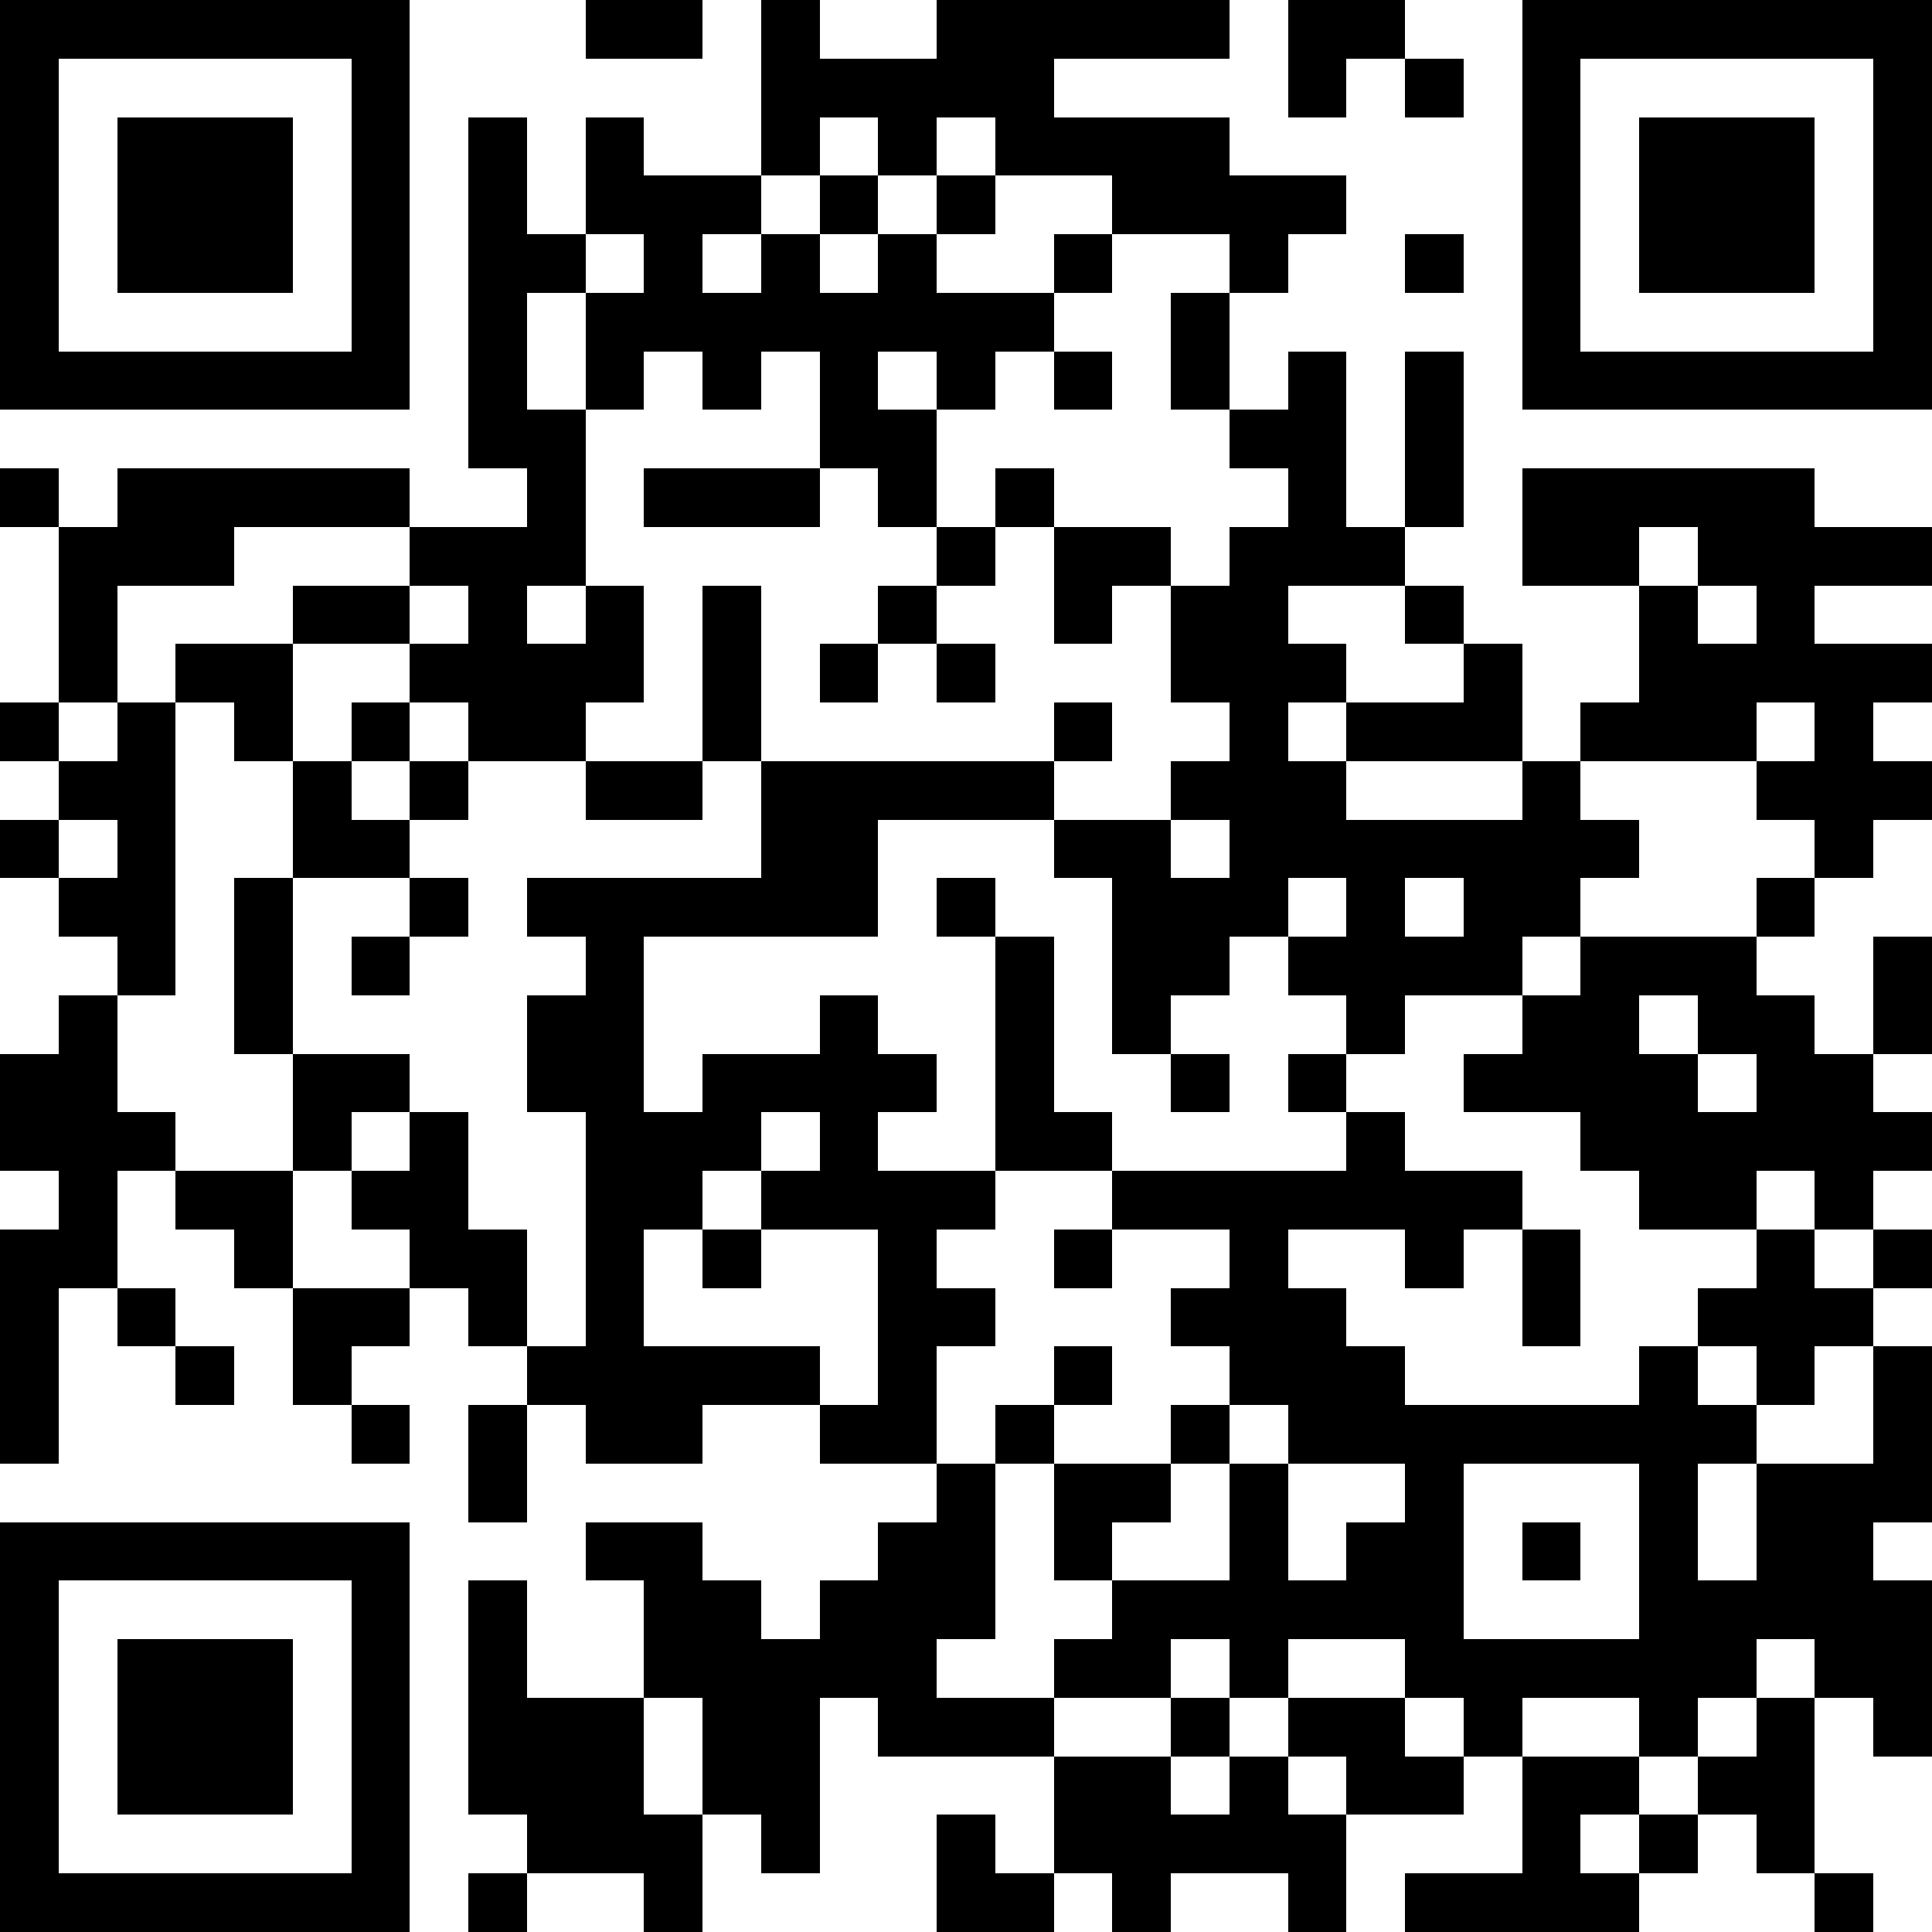
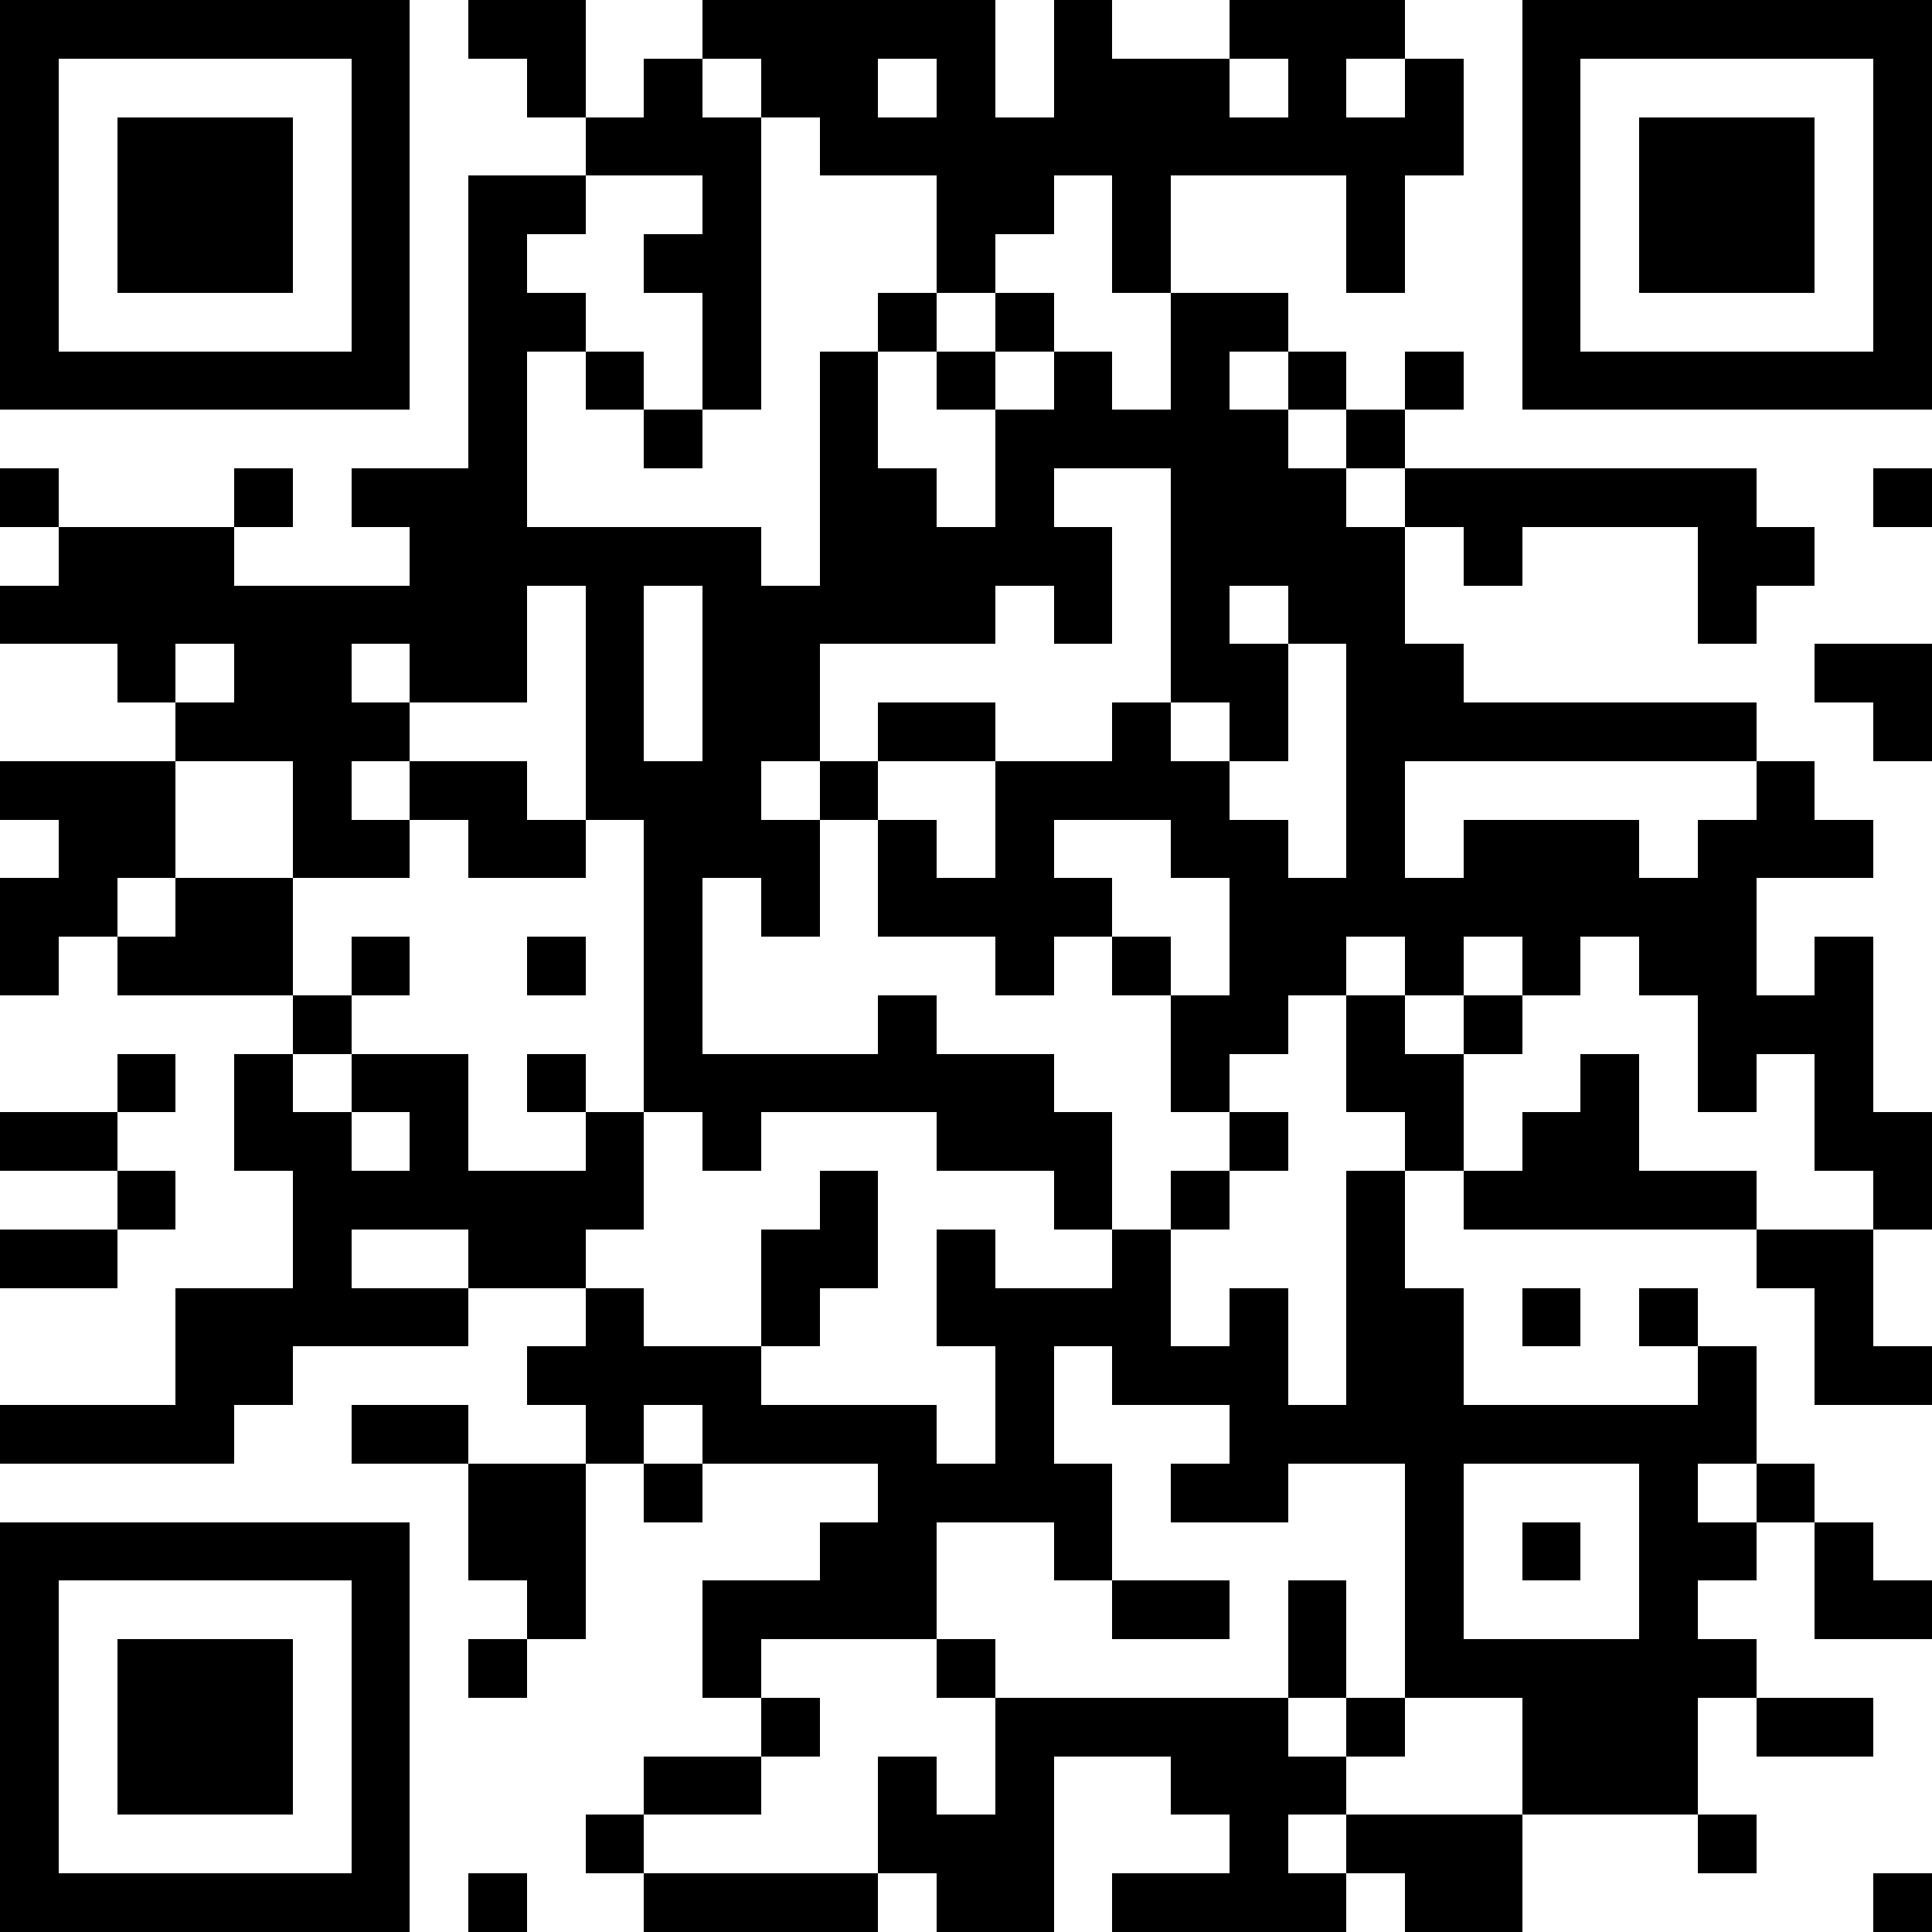
<svg xmlns="http://www.w3.org/2000/svg" viewBox="0 0 33 33" shape-rendering="crispEdges">
-   <path stroke="#000000" d="M0 0.5h7m3 0h2m1 0h1m2 0h5m1 0h2m2 0h7M0 1.5h1m5 0h1m6 0h5m4 0h1m1 0h1m1 0h1m5 0h1M0 2.5h1m1 0h3m1 0h1m1 0h1m1 0h1m2 0h1m1 0h1m1 0h4m5 0h1m1 0h3m1 0h1M0 3.5h1m1 0h3m1 0h1m1 0h1m1 0h3m1 0h1m1 0h1m2 0h4m3 0h1m1 0h3m1 0h1M0 4.5h1m1 0h3m1 0h1m1 0h2m1 0h1m1 0h1m1 0h1m2 0h1m2 0h1m2 0h1m1 0h1m1 0h3m1 0h1M0 5.5h1m5 0h1m1 0h1m1 0h8m2 0h1m5 0h1m5 0h1M0 6.5h7m1 0h1m1 0h1m1 0h1m1 0h1m1 0h1m1 0h1m1 0h1m1 0h1m1 0h1m1 0h7M8 7.5h2m4 0h2m5 0h2m1 0h1M0 8.5h1m1 0h5m2 0h1m1 0h3m1 0h1m1 0h1m4 0h1m1 0h1m1 0h5M1 9.5h3m3 0h3m6 0h1m1 0h2m1 0h3m2 0h2m1 0h4M1 10.5h1m3 0h2m1 0h1m1 0h1m1 0h1m2 0h1m2 0h1m1 0h2m2 0h1m3 0h1m1 0h1M1 11.5h1m1 0h2m2 0h4m1 0h1m1 0h1m1 0h1m3 0h3m2 0h1m2 0h5M0 12.5h1m1 0h1m1 0h1m1 0h1m1 0h2m2 0h1m5 0h1m2 0h1m1 0h3m1 0h3m1 0h1M1 13.5h2m2 0h1m1 0h1m2 0h2m1 0h5m2 0h3m3 0h1m3 0h3M0 14.5h1m1 0h1m2 0h2m6 0h2m3 0h2m1 0h7m3 0h1M1 15.5h2m1 0h1m2 0h1m1 0h6m1 0h1m2 0h3m1 0h1m1 0h2m3 0h1M2 16.5h1m1 0h1m1 0h1m3 0h1m6 0h1m1 0h2m1 0h4m1 0h3m2 0h1M1 17.5h1m2 0h1m4 0h2m3 0h1m2 0h1m1 0h1m3 0h1m2 0h2m1 0h2m1 0h1M0 18.5h2m3 0h2m2 0h2m1 0h4m1 0h1m2 0h1m1 0h1m2 0h4m1 0h2M0 19.5h3m2 0h1m1 0h1m2 0h3m1 0h1m2 0h2m4 0h1m3 0h6M1 20.5h1m1 0h2m1 0h2m2 0h2m1 0h4m2 0h7m2 0h2m1 0h1M0 21.5h2m2 0h1m2 0h2m1 0h1m1 0h1m2 0h1m2 0h1m2 0h1m2 0h1m1 0h1m3 0h1m1 0h1M0 22.5h1m1 0h1m2 0h2m1 0h1m1 0h1m4 0h2m3 0h3m3 0h1m2 0h3M0 23.5h1m2 0h1m1 0h1m3 0h5m1 0h1m2 0h1m2 0h3m4 0h1m1 0h1m1 0h1M0 24.5h1m5 0h1m1 0h1m1 0h2m2 0h2m1 0h1m2 0h1m1 0h8m2 0h1M8 25.5h1m7 0h1m1 0h2m1 0h1m2 0h1m3 0h1m1 0h3M0 26.5h7m3 0h2m3 0h2m1 0h1m2 0h1m1 0h2m1 0h1m1 0h1m1 0h2M0 27.5h1m5 0h1m1 0h1m2 0h2m1 0h3m2 0h6m3 0h5M0 28.5h1m1 0h3m1 0h1m1 0h1m2 0h5m2 0h2m1 0h1m2 0h6m1 0h2M0 29.5h1m1 0h3m1 0h1m1 0h3m1 0h2m1 0h3m2 0h1m1 0h2m1 0h1m2 0h1m1 0h1m1 0h1M0 30.5h1m1 0h3m1 0h1m1 0h3m1 0h2m4 0h2m1 0h1m1 0h2m1 0h2m1 0h2M0 31.5h1m5 0h1m2 0h3m1 0h1m2 0h1m1 0h5m3 0h1m1 0h1m1 0h1M0 32.5h7m1 0h1m2 0h1m4 0h2m1 0h1m2 0h1m1 0h4m3 0h1" />
+   <path stroke="#000000" d="M0 0.5h7m1 0h2m2 0h5m1 0h1m2 0h3m2 0h7M0 1.5h1m5 0h1m2 0h1m1 0h1m1 0h2m1 0h1m1 0h3m1 0h1m1 0h1m1 0h1m5 0h1M0 2.5h1m1 0h3m1 0h1m3 0h3m1 0h11m1 0h1m1 0h3m1 0h1M0 3.5h1m1 0h3m1 0h1m1 0h2m2 0h1m3 0h2m1 0h1m3 0h1m2 0h1m1 0h3m1 0h1M0 4.5h1m1 0h3m1 0h1m1 0h1m2 0h2m3 0h1m2 0h1m3 0h1m2 0h1m1 0h3m1 0h1M0 5.5h1m5 0h1m1 0h2m2 0h1m2 0h1m1 0h1m2 0h2m4 0h1m5 0h1M0 6.5h7m1 0h1m1 0h1m1 0h1m1 0h1m1 0h1m1 0h1m1 0h1m1 0h1m1 0h1m1 0h7M8 7.5h1m2 0h1m2 0h1m2 0h5m1 0h1M0 8.5h1m3 0h1m1 0h3m5 0h2m1 0h1m2 0h3m1 0h6m2 0h1M1 9.5h3m3 0h6m1 0h5m1 0h4m1 0h1m3 0h2M0 10.5h9m1 0h1m1 0h5m1 0h1m1 0h1m1 0h2m5 0h1M2 11.5h1m1 0h2m1 0h2m1 0h1m1 0h2m6 0h2m1 0h2m6 0h2M3 12.5h4m3 0h1m1 0h2m1 0h2m2 0h1m1 0h1m1 0h7m2 0h1M0 13.5h3m2 0h1m1 0h2m1 0h3m1 0h1m2 0h4m2 0h1m6 0h1M1 14.5h2m2 0h2m1 0h2m1 0h3m1 0h1m1 0h1m2 0h2m1 0h1m1 0h3m1 0h3M0 15.5h2m1 0h2m6 0h1m1 0h1m1 0h4m2 0h9M0 16.5h1m1 0h3m1 0h1m2 0h1m1 0h1m5 0h1m1 0h1m1 0h2m1 0h1m1 0h1m1 0h2m1 0h1M5 17.5h1m5 0h1m3 0h1m4 0h2m1 0h1m1 0h1m3 0h3M2 18.5h1m1 0h1m1 0h2m1 0h1m1 0h7m2 0h1m2 0h2m2 0h1m1 0h1m1 0h1M0 19.5h2m2 0h2m1 0h1m2 0h1m1 0h1m3 0h3m2 0h1m2 0h1m1 0h2m3 0h2M2 20.5h1m2 0h6m3 0h1m3 0h1m1 0h1m2 0h1m1 0h5m2 0h1M0 21.5h2m3 0h1m2 0h2m3 0h2m1 0h1m2 0h1m3 0h1m6 0h2M3 22.5h5m2 0h1m2 0h1m2 0h4m1 0h1m1 0h2m1 0h1m1 0h1m2 0h1M3 23.5h2m4 0h4m4 0h1m1 0h3m1 0h2m4 0h1m1 0h2M0 24.5h4m2 0h2m2 0h1m1 0h4m1 0h1m3 0h9M8 25.5h2m1 0h1m3 0h4m1 0h2m2 0h1m3 0h1m1 0h1M0 26.5h7m1 0h2m4 0h2m2 0h1m5 0h1m1 0h1m1 0h2m1 0h1M0 27.5h1m5 0h1m2 0h1m2 0h4m3 0h2m1 0h1m1 0h1m3 0h1m2 0h2M0 28.5h1m1 0h3m1 0h1m1 0h1m3 0h1m3 0h1m5 0h1m1 0h6M0 29.5h1m1 0h3m1 0h1m6 0h1m3 0h5m1 0h1m2 0h3m1 0h2M0 30.5h1m1 0h3m1 0h1m4 0h2m2 0h1m1 0h1m2 0h3m3 0h3M0 31.5h1m5 0h1m3 0h1m4 0h3m3 0h1m1 0h3m3 0h1M0 32.5h7m1 0h1m2 0h4m1 0h2m1 0h4m1 0h2m6 0h1" />
</svg>
